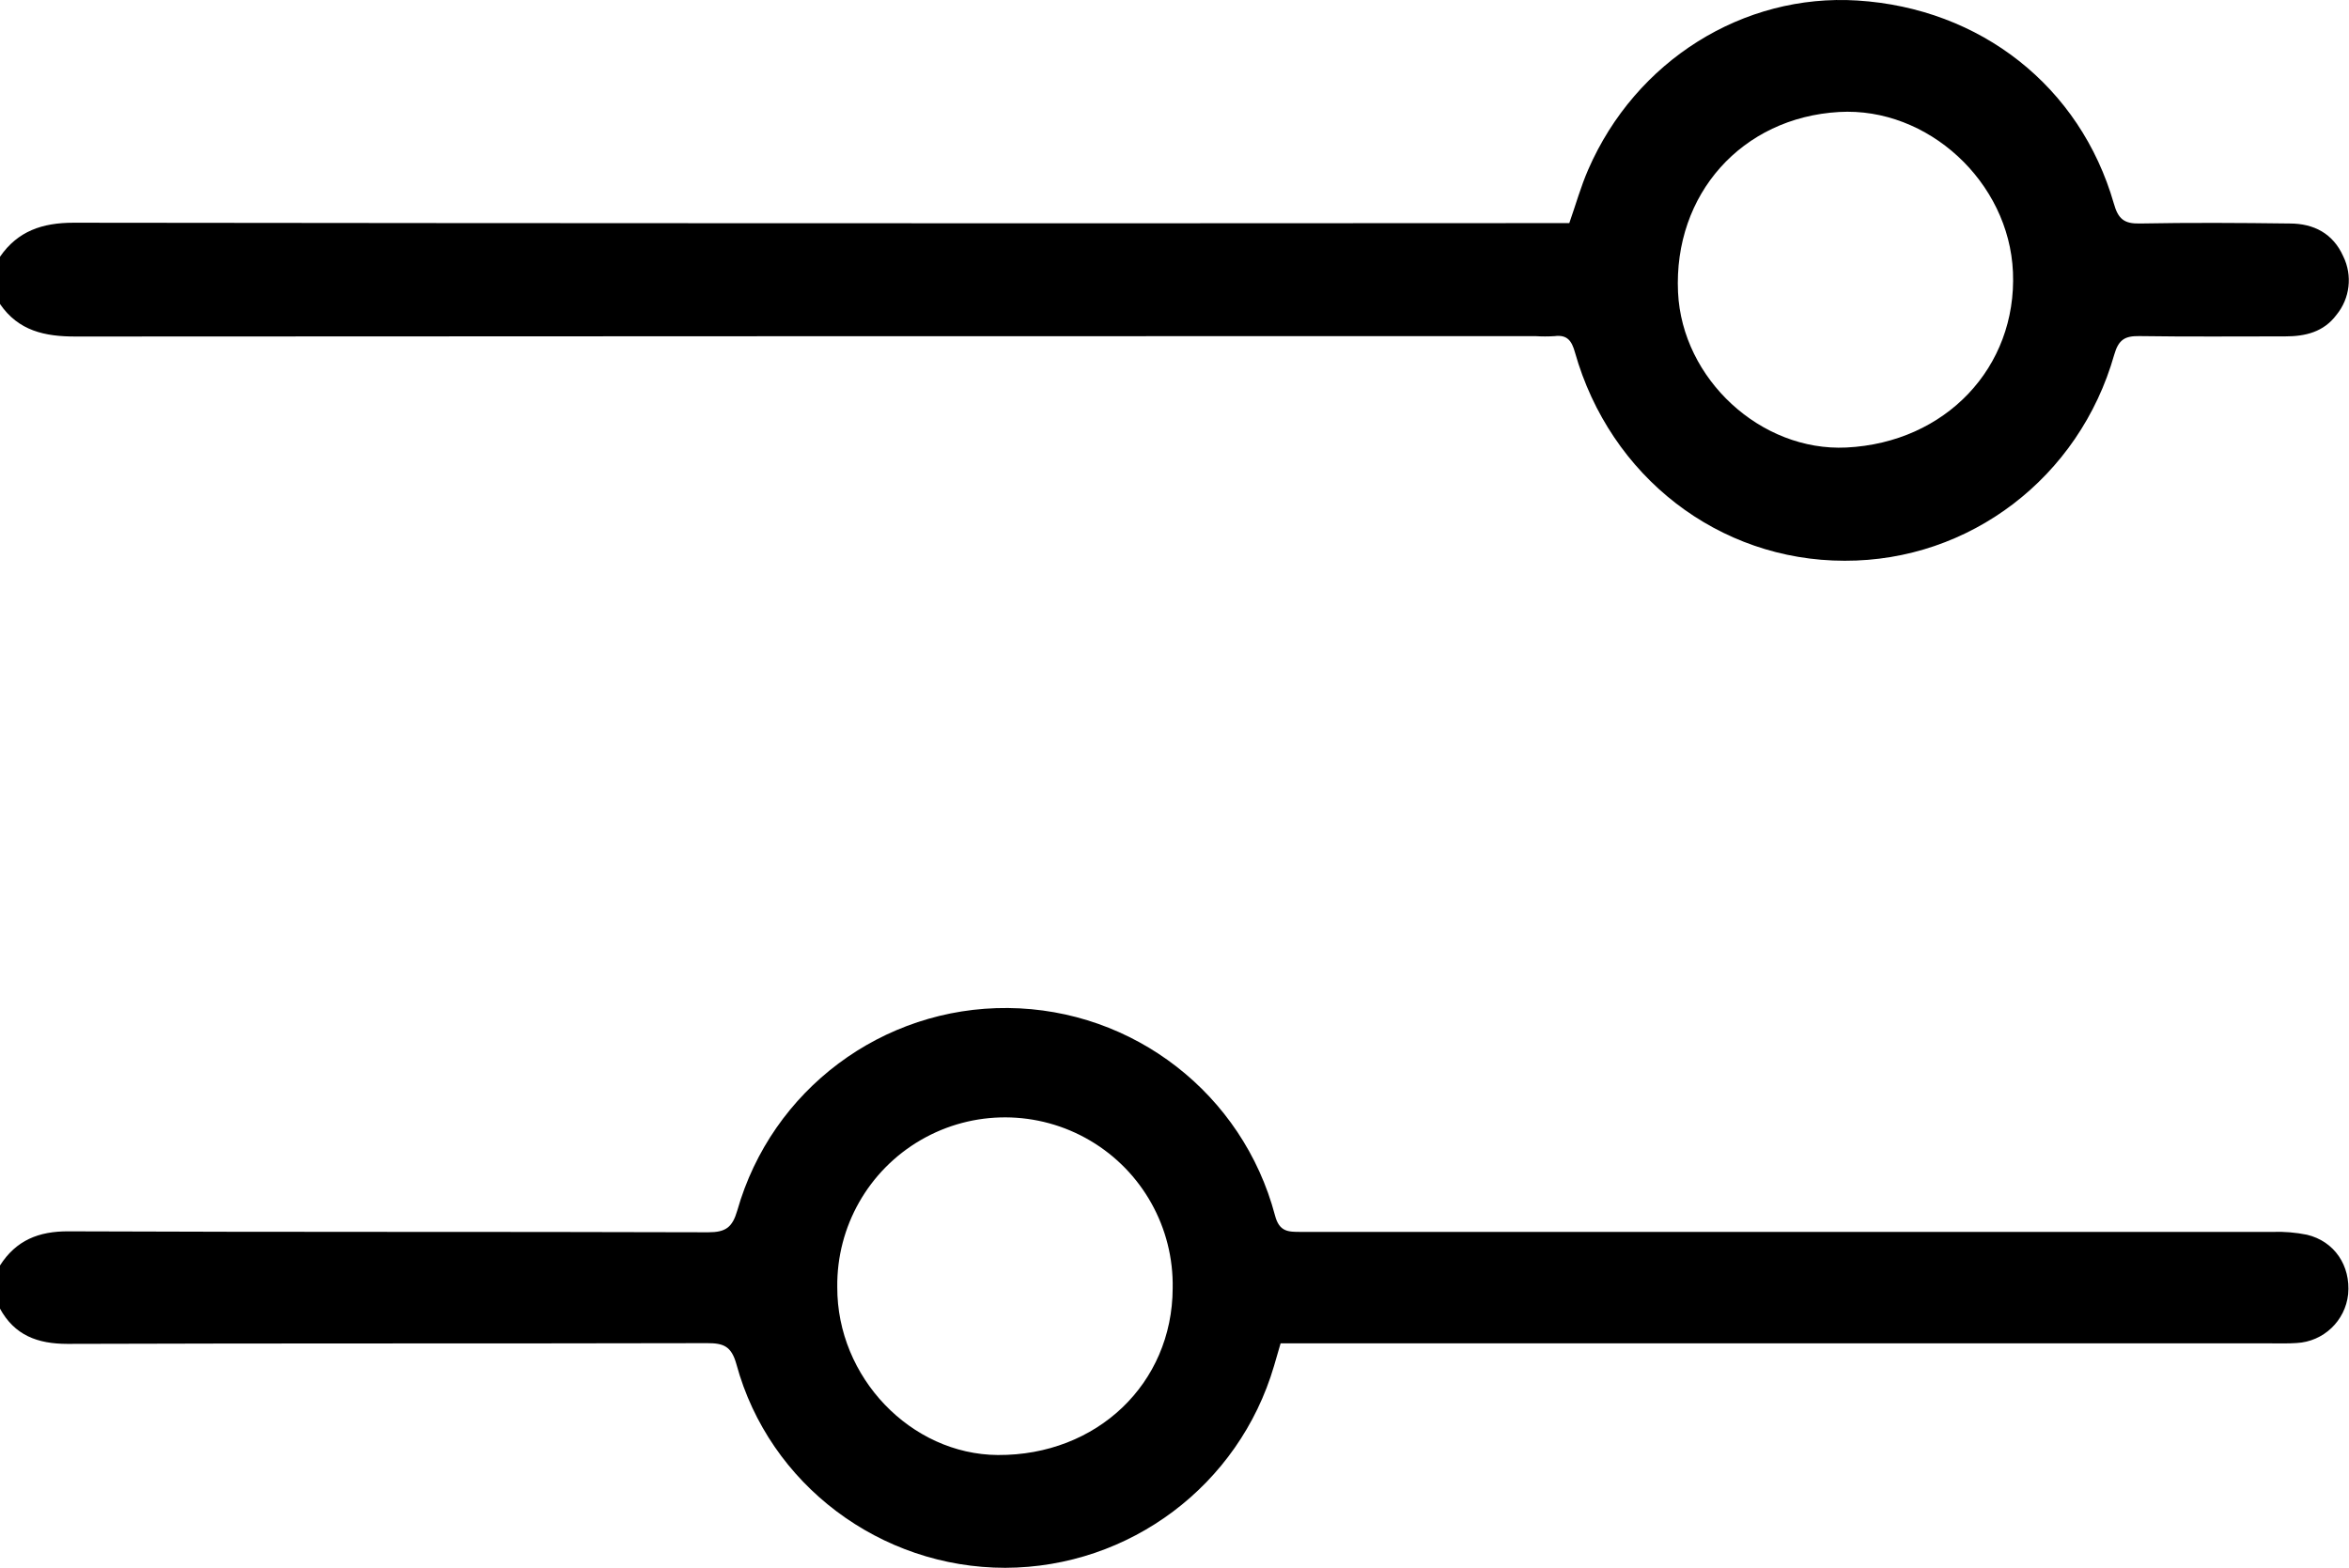
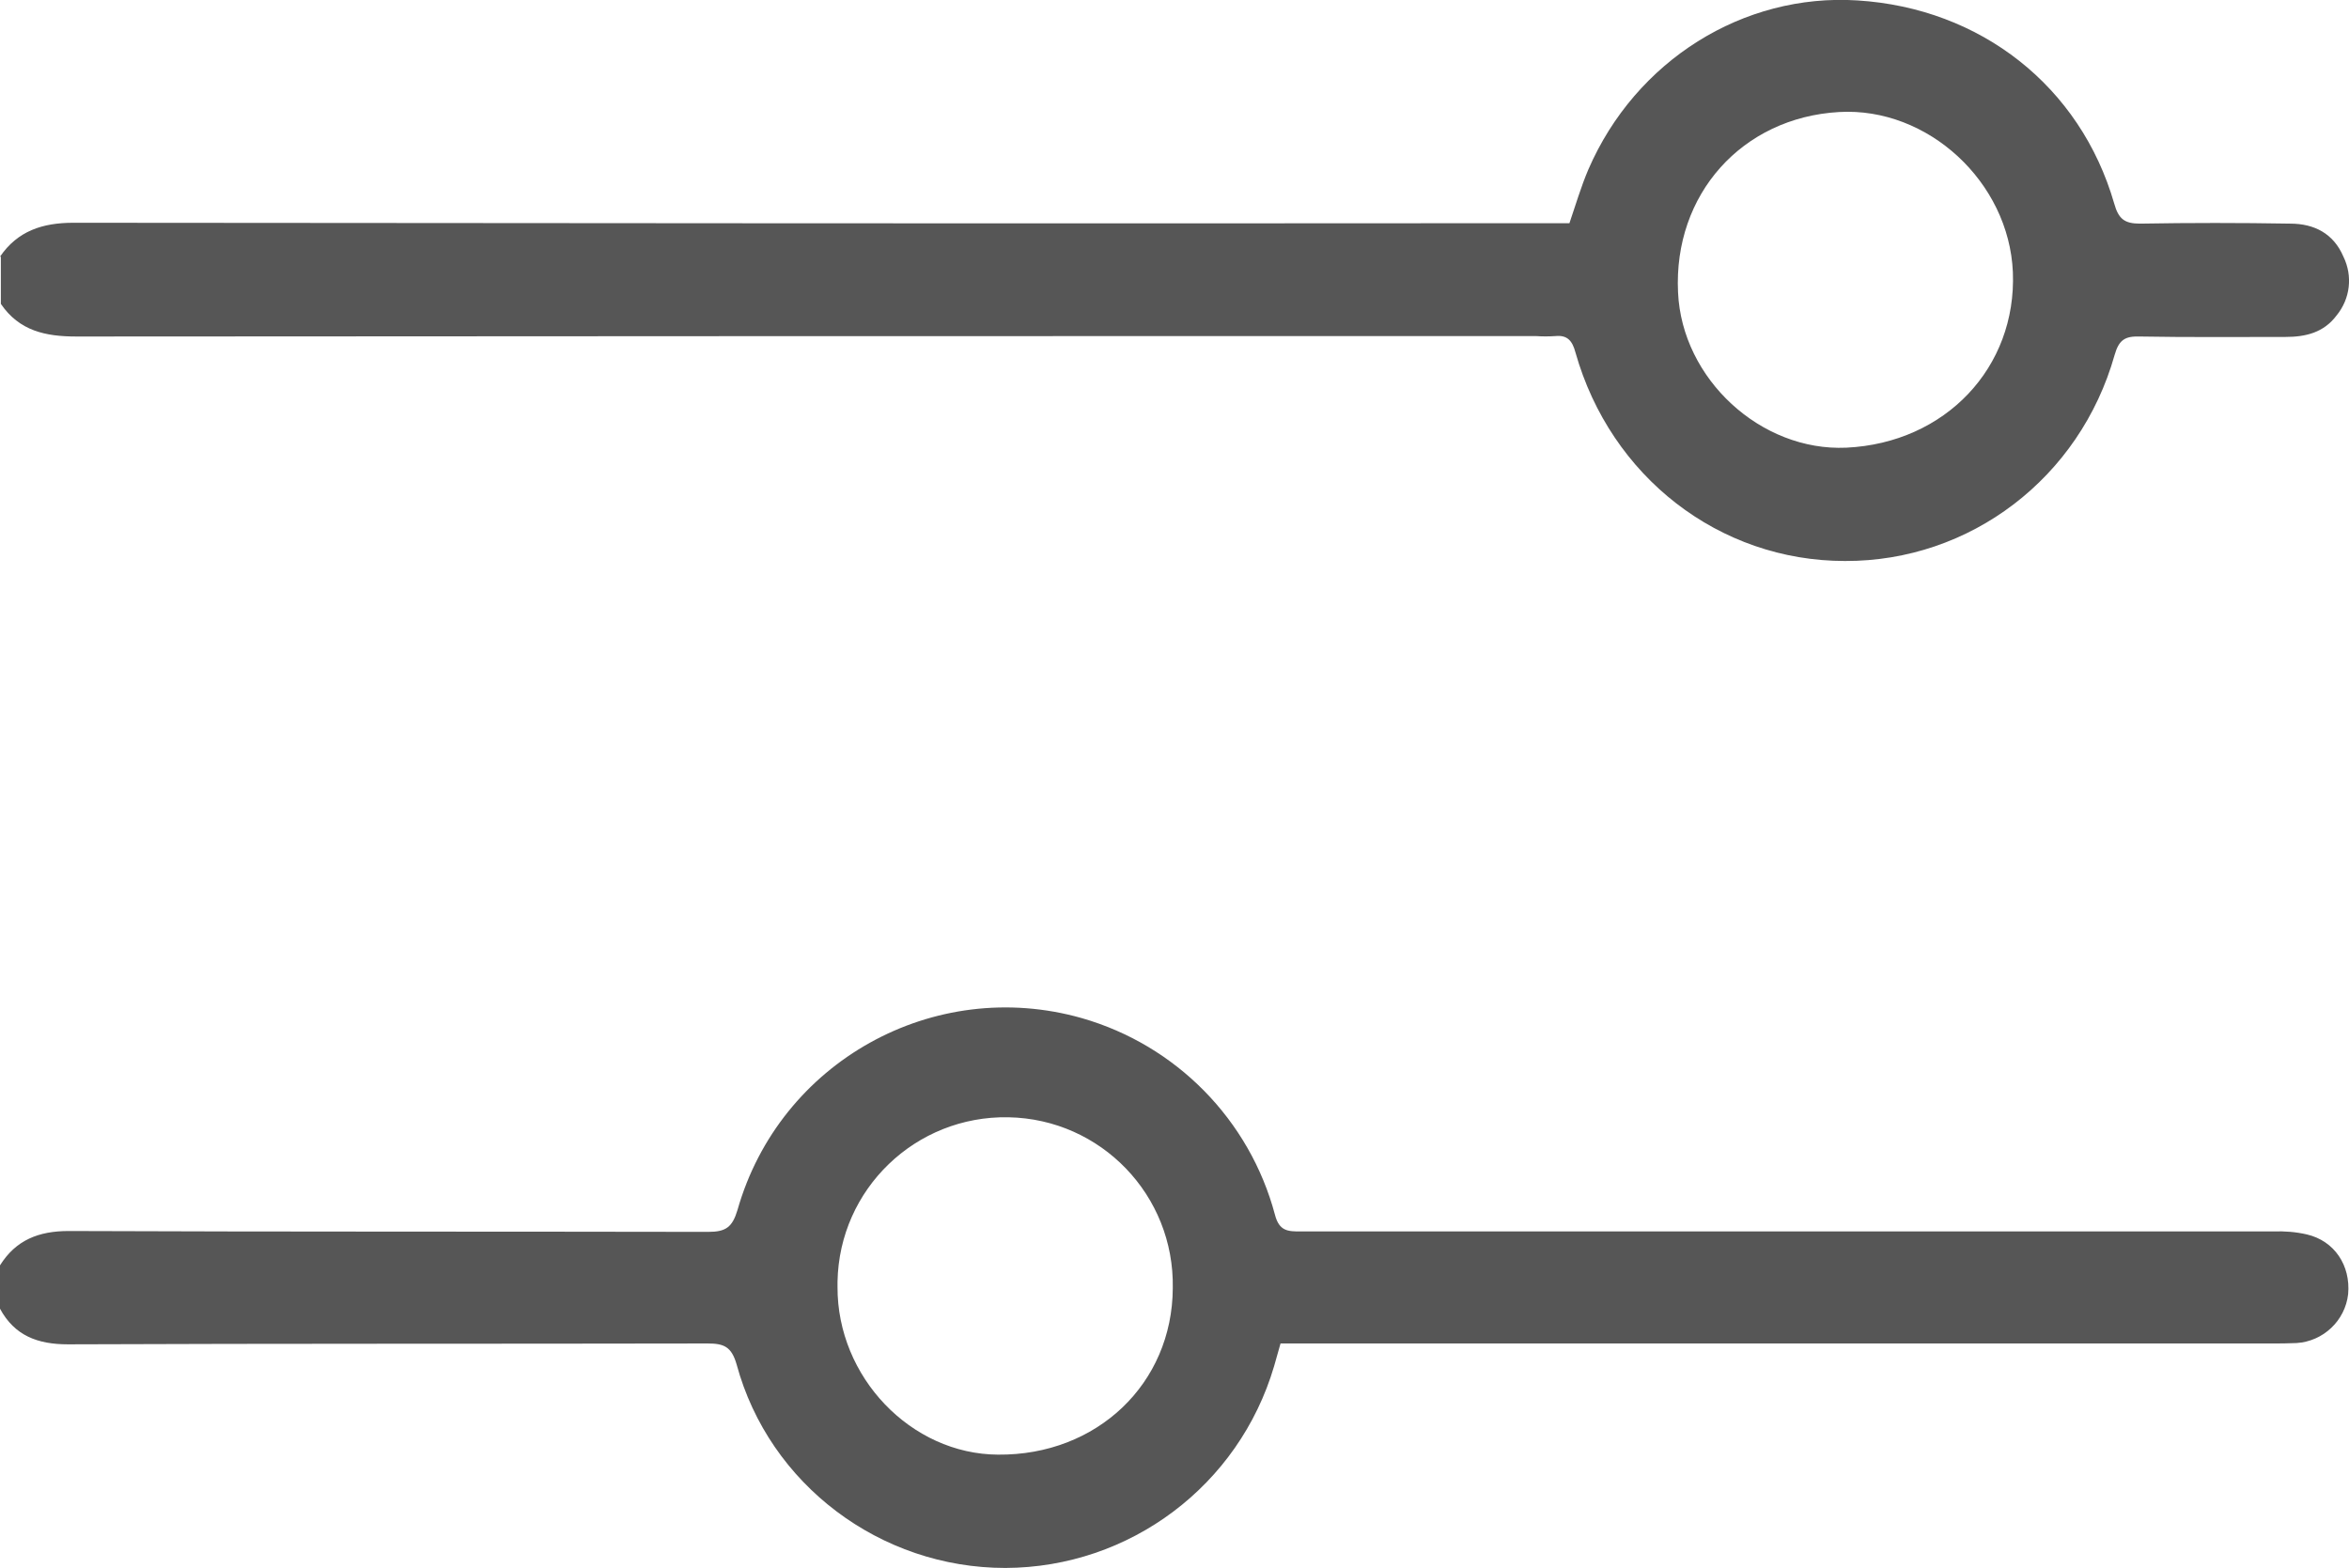
- <svg xmlns="http://www.w3.org/2000/svg" viewBox="0 0 547.19 365.25">
-   <g id="Calque_2" data-name="Calque 2">
-     <g id="Calque_1-2" data-name="Calque 1">
-       <path d="M0,59.82c4.13-6,9.89-7.93,17.11-7.93q171,.2,342,.09h6.45c1.53-4.36,2.69-8.53,4.4-12.45C381,14.13,406.08-1.55,432.66.12c28.67,1.8,51.89,20,59.75,47.3,1,3.59,2.41,4.72,6,4.65,11.66-.22,23.33-.15,35,0,5.58,0,10.08,2.34,12.44,7.65a12.7,12.7,0,0,1-1.59,13.65c-3,4-7.25,5-11.94,5-11.34,0-22.67.1-34-.07-3.35-.05-4.82.85-5.82,4.34-8.14,28.66-33.71,48.08-62.79,48-29.33,0-54.65-19.57-62.84-48.58-.74-2.63-1.77-4.13-4.73-3.75a35.37,35.37,0,0,1-4.49,0q-170,0-340,.09C10.46,78.42,4.3,77.1,0,70.82Zm430.11,44.44c23.09-1.13,39.74-18.67,38.8-40.87-.89-21-19.83-38.49-40.5-37.3-22.64,1.3-38.58,19.16-37.52,42C391.84,88.32,410.19,105.23,430.11,104.26Z" />
-       <path d="M0,294.82c3.74-5.85,9-8,16-7.95,49.66.21,99.32.06,149,.22,4.06,0,5.61-1.15,6.75-5.08A64.95,64.95,0,0,1,297,283.14C298,287,300.07,287,303,287q113.23,0,226.47,0a34.33,34.33,0,0,1,7.92.66c6.42,1.53,10.21,7.22,9.6,13.86a12.74,12.74,0,0,1-12,11.37c-2,.14-4,.08-6,.08H298.31l-1.54,5.29a65.46,65.46,0,0,1-62.59,47c-29.08,0-55-19.37-62.63-47.41-1.16-4.22-3-4.94-6.82-4.93-49.66.12-99.32,0-149,.17-7,0-12.35-2-15.76-8.26Zm273.17,5.32a39.07,39.07,0,1,0-78.13-.29c-.09,21,17.12,39,37.41,39.13C255.51,339.11,273.09,322.35,273.17,300.14Z" />
+ <svg xmlns="http://www.w3.org/2000/svg" version="1.1" id="Calque_1" x="0px" y="0px" viewBox="0 0 547.2 365.2" style="enable-background:new 0 0 547.2 365.2;" xml:space="preserve">
+   <style type="text/css">
+ 	.st0{fill:#565656;}
+ </style>
+   <g id="Calque_2_1_">
+     <g id="Calque_1-2">
+       <path class="st0" d="M0,59.8c4.1-6,9.9-7.9,17.1-7.9c114,0.1,228,0.2,342,0.1h6.5c1.5-4.4,2.7-8.5,4.4-12.5    c11-25.4,36.1-41.1,62.7-39.4c28.7,1.8,51.9,20,59.8,47.3c1,3.6,2.4,4.7,6,4.7c11.7-0.2,23.3-0.2,35,0c5.6,0,10.1,2.3,12.4,7.7    c2.2,4.5,1.6,9.8-1.6,13.7c-3,4-7.2,5-11.9,5c-11.3,0-22.7,0.1-34-0.1c-3.4-0.1-4.8,0.8-5.8,4.3c-8.1,28.7-33.7,48.1-62.8,48    c-29.3,0-54.6-19.6-62.8-48.6c-0.7-2.6-1.8-4.1-4.7-3.8c-1.5,0.1-3,0.1-4.5,0c-113.3,0-226.7,0-340,0.1c-7.2,0-13.3-1.3-17.6-7.6    V59.8z M430.1,104.3c23.1-1.1,39.7-18.7,38.8-40.9c-0.9-21-19.8-38.5-40.5-37.3c-22.6,1.3-38.6,19.2-37.5,42    C391.8,88.3,410.2,105.2,430.1,104.3z" />
+       <path class="st0" d="M0,294.8c3.7-5.9,9-8,16-8c49.7,0.2,99.3,0.1,149,0.2c4.1,0,5.6-1.1,6.8-5.1c9.8-34.5,45.7-54.5,80.2-44.7    c22,6.3,39.1,23.7,45,45.8c1,3.9,3.1,3.9,6,3.9c75.5,0,151,0,226.5,0c2.7-0.1,5.3,0.1,7.9,0.7c6.4,1.5,10.2,7.2,9.6,13.9    c-0.7,6.2-5.8,11-12,11.4c-2,0.1-4,0.1-6,0.1H298.3l-1.5,5.3c-8.2,27.8-33.6,46.9-62.6,47c-29.1,0-55-19.4-62.6-47.4    c-1.2-4.2-3-4.9-6.8-4.9c-49.7,0.1-99.3,0-149,0.2c-7,0-12.4-2-15.8-8.3L0,294.8z M273.2,300.1c0.4-21.6-16.7-39.4-38.3-39.8    c-21.6-0.4-39.4,16.7-39.8,38.3c0,0.4,0,0.8,0,1.2c-0.1,21,17.1,39,37.4,39.1C255.5,339.1,273.1,322.4,273.2,300.1z" />
    </g>
  </g>
</svg>
